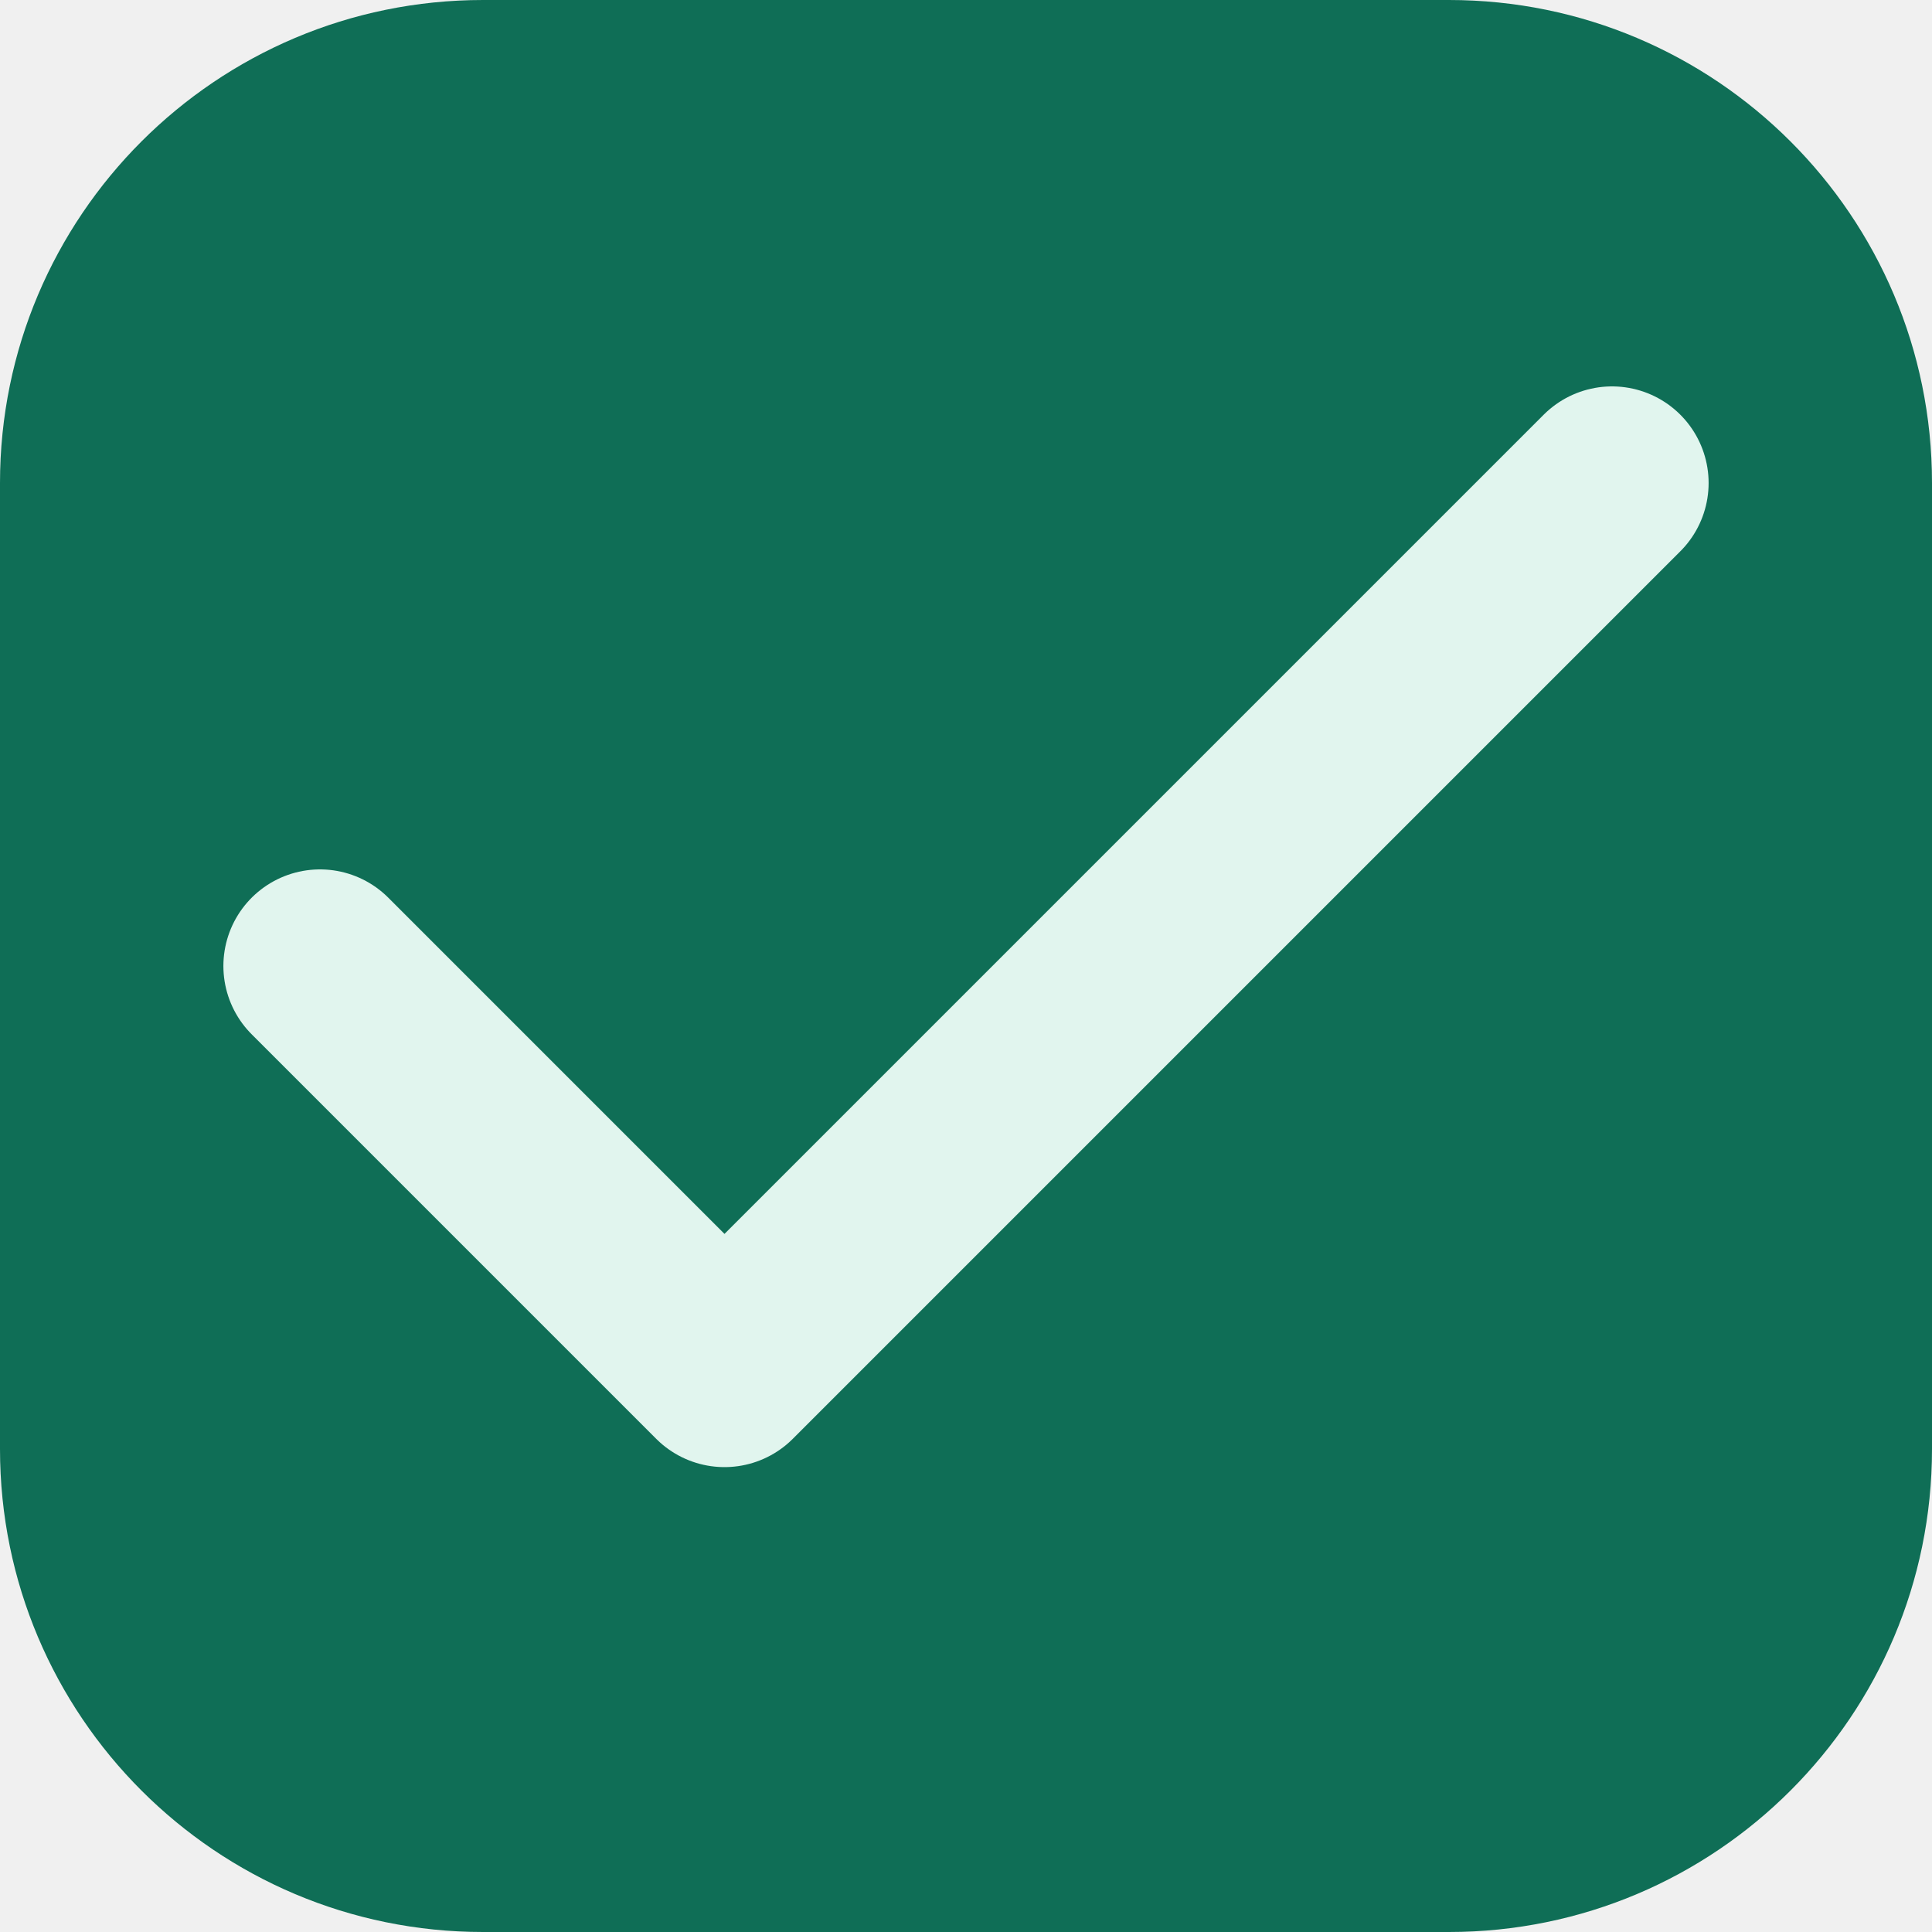
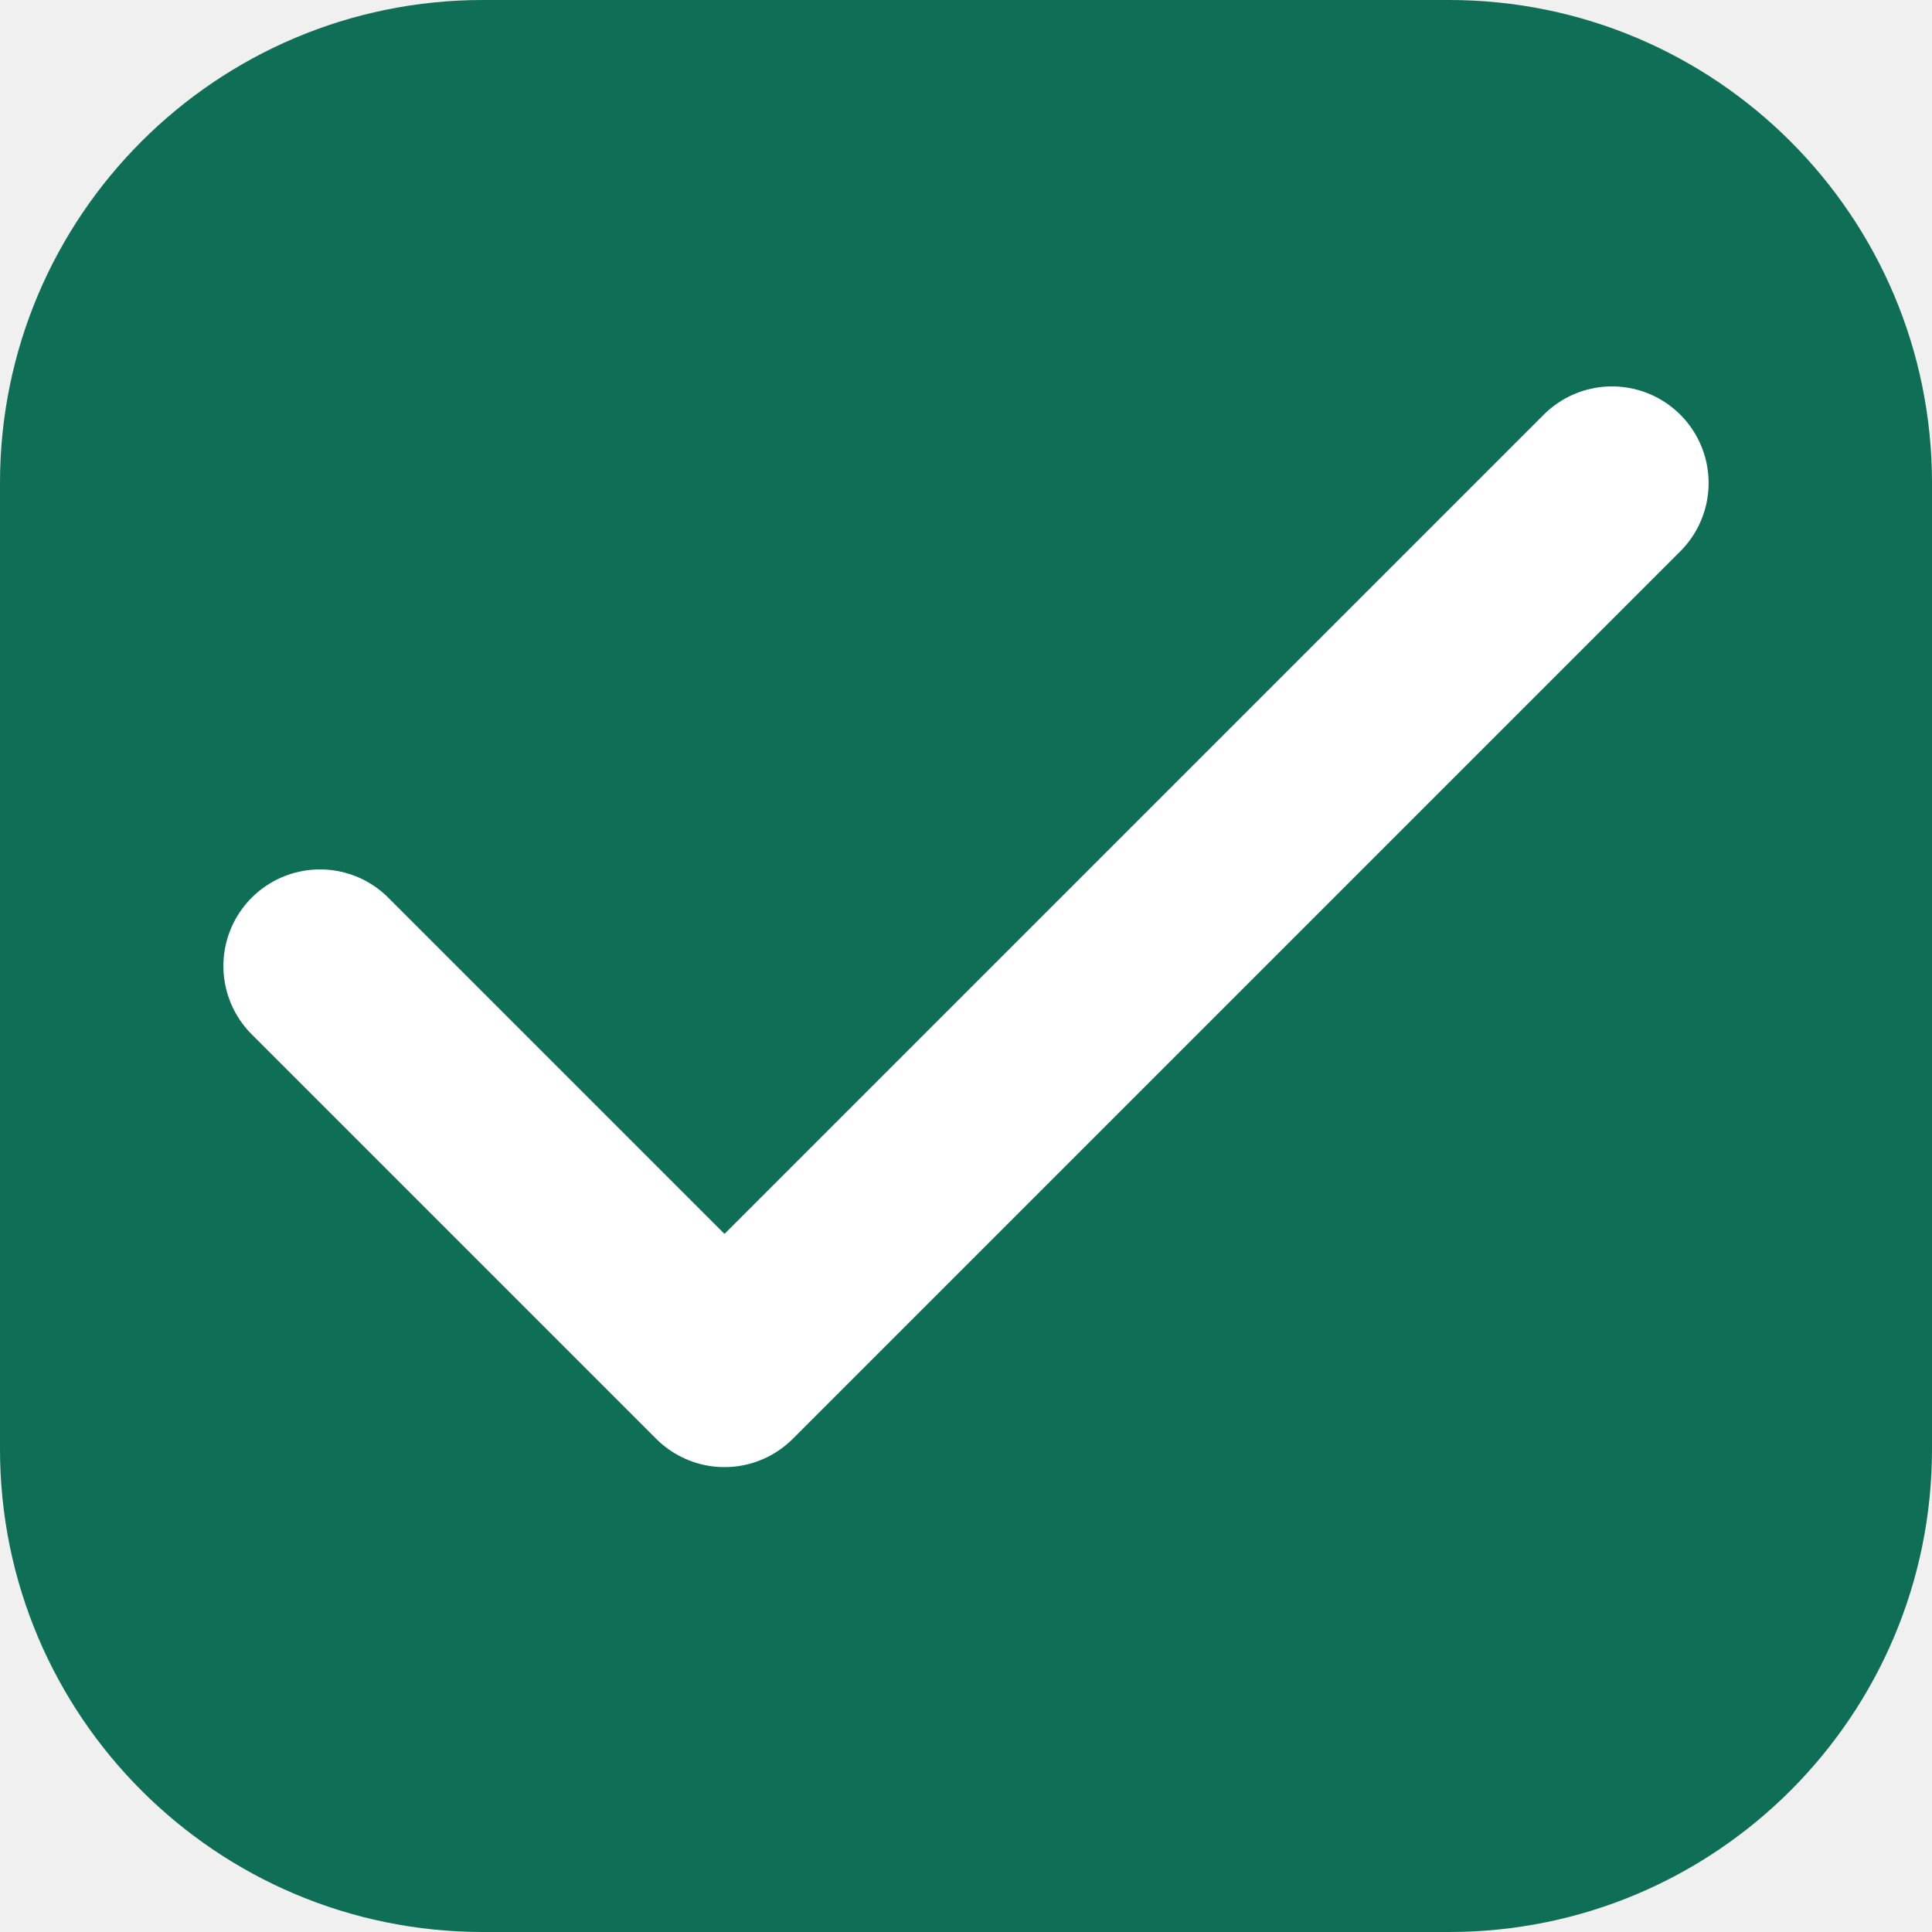
<svg xmlns="http://www.w3.org/2000/svg" viewBox="0 0 32 32">
-   <rect width="32" height="32" rx="8" fill="#0F6E56" />
-   <path d="M26.7 8 L12 22.7 L5.3 16" fill="none" stroke="#E1F5EE" stroke-width="3.2" stroke-linecap="round" stroke-linejoin="round" />
+   <style>
+     .bg { fill: #0f6e56; }
+     @media (prefers-color-scheme: dark) {
+       .bg { fill: #1d9e75; }
+     }
+   </style>
+   <rect class="bg" width="32" height="32" rx="8" />
+   <path d="M26.7 8 L12 22.7 L5.3 16" fill="none" stroke="#ffffff" stroke-width="3.2" stroke-linecap="round" stroke-linejoin="round" />
</svg>
